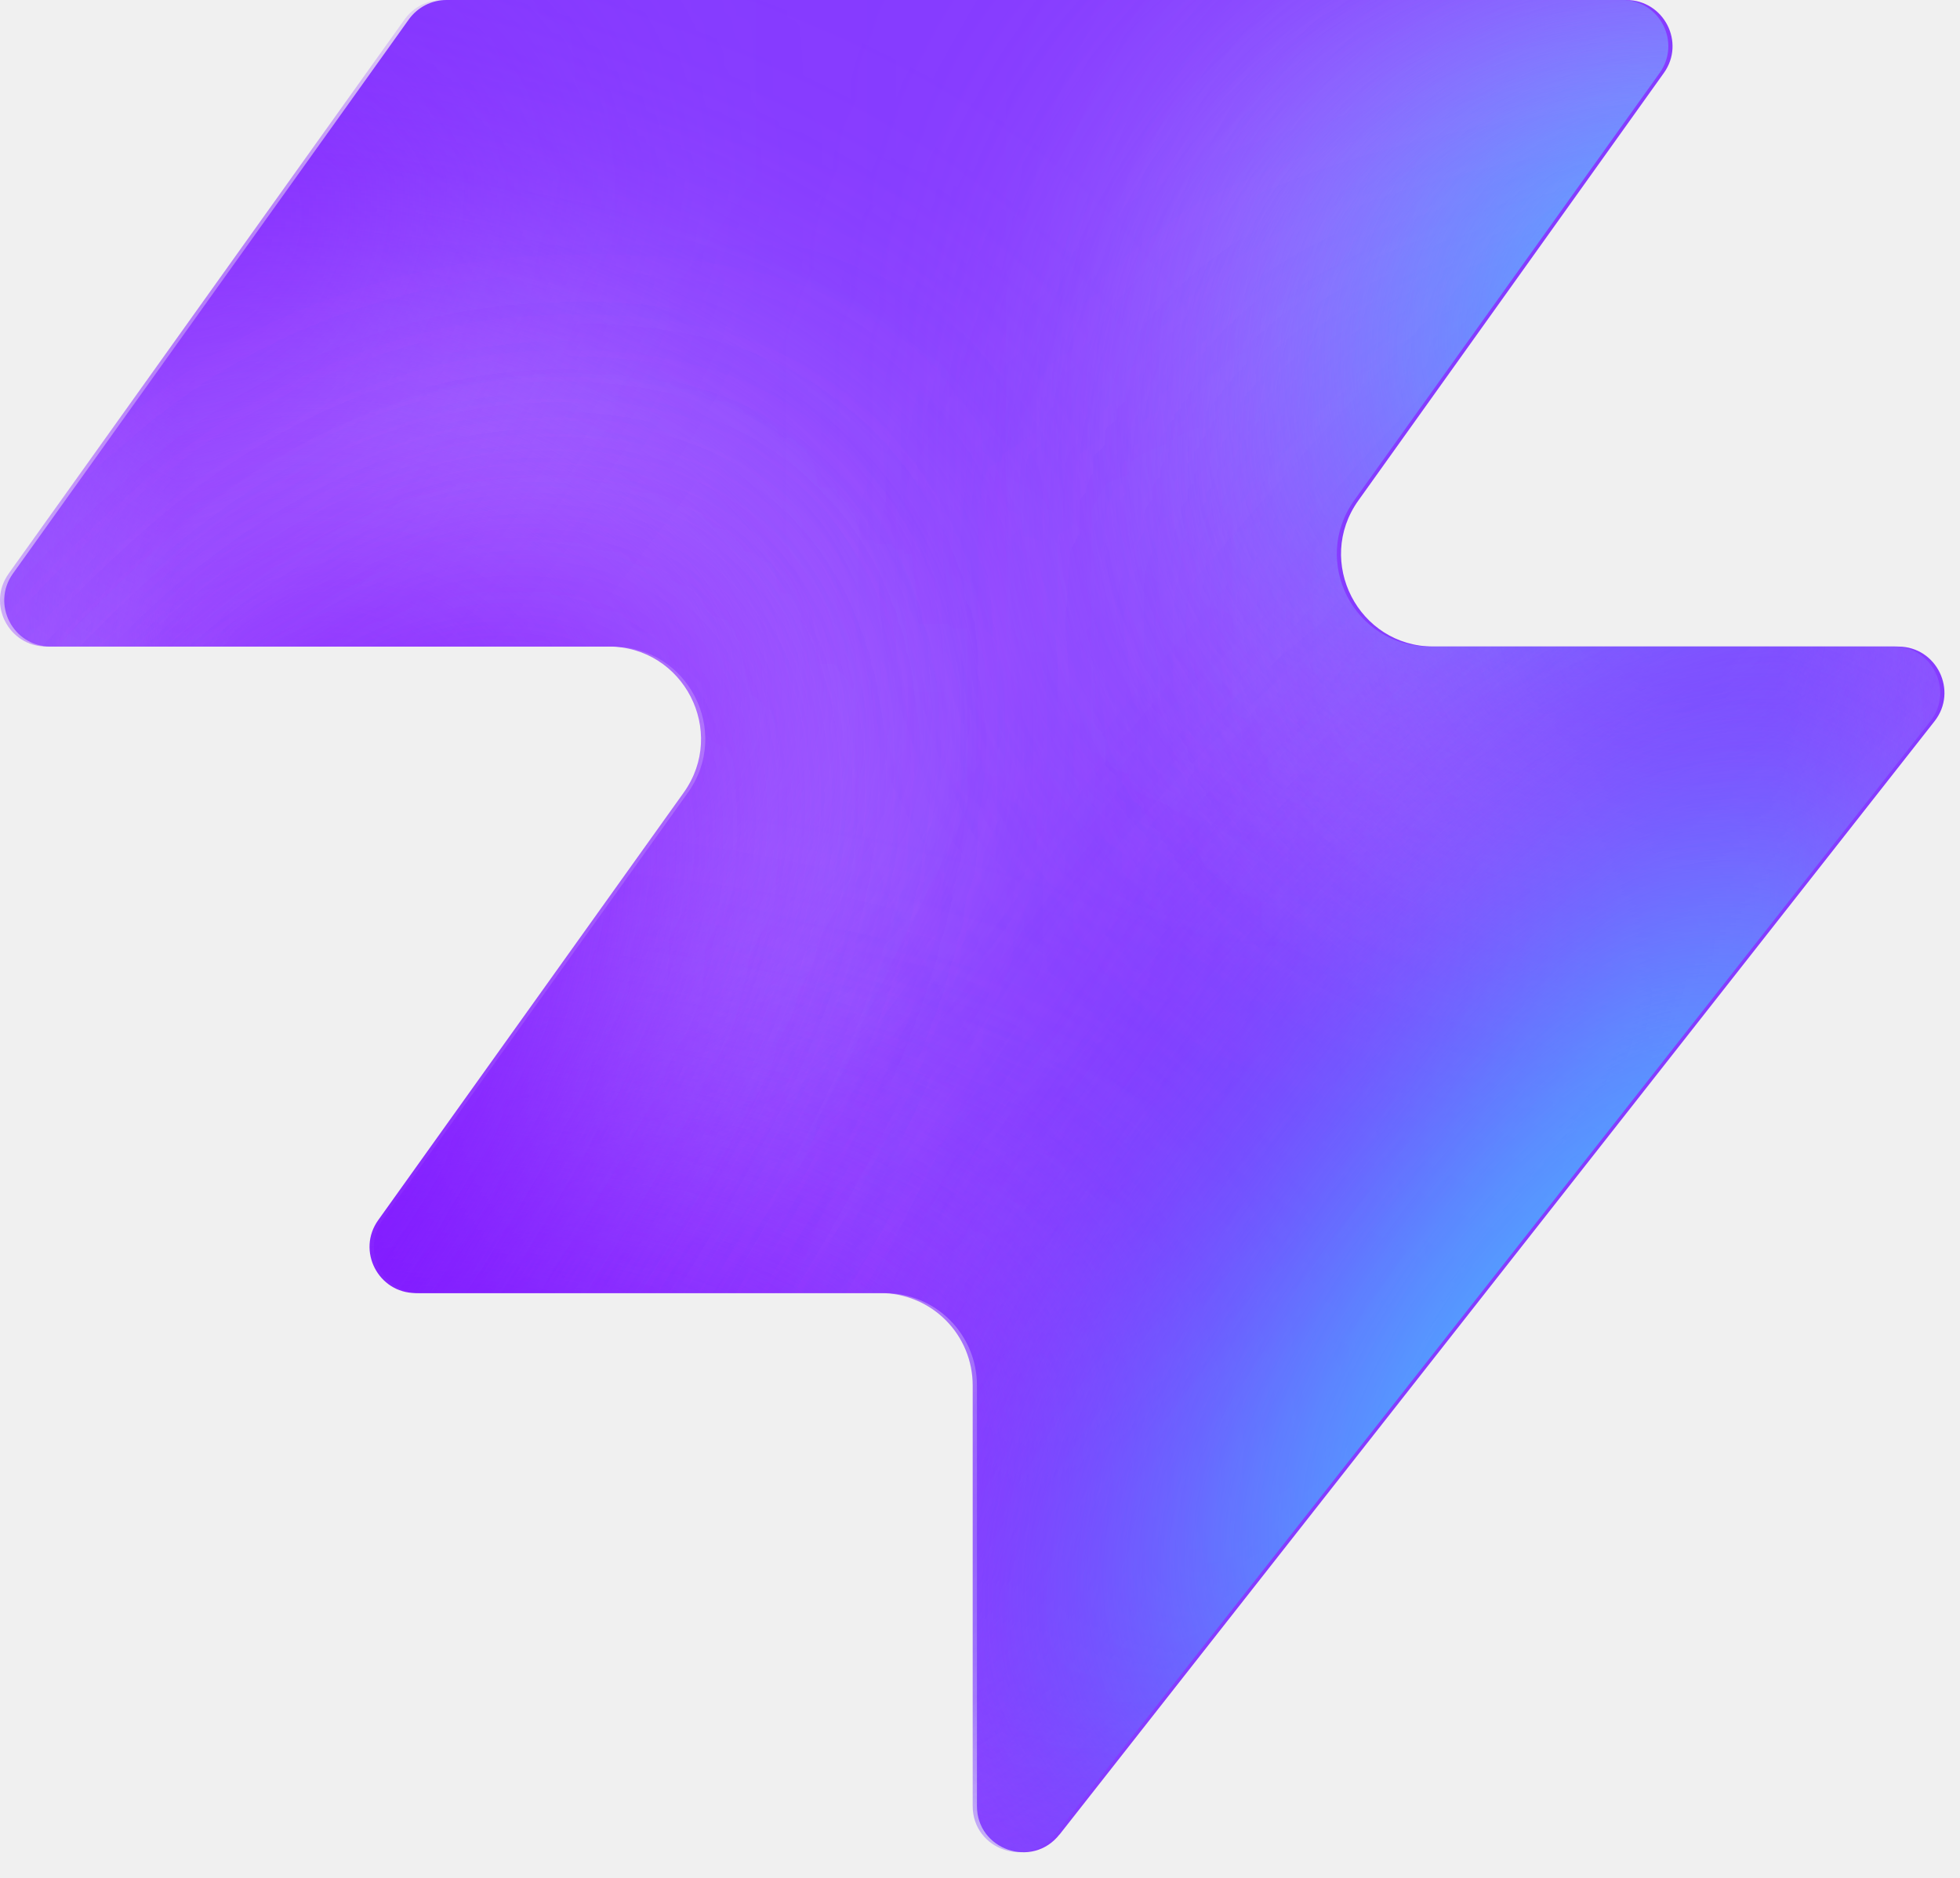
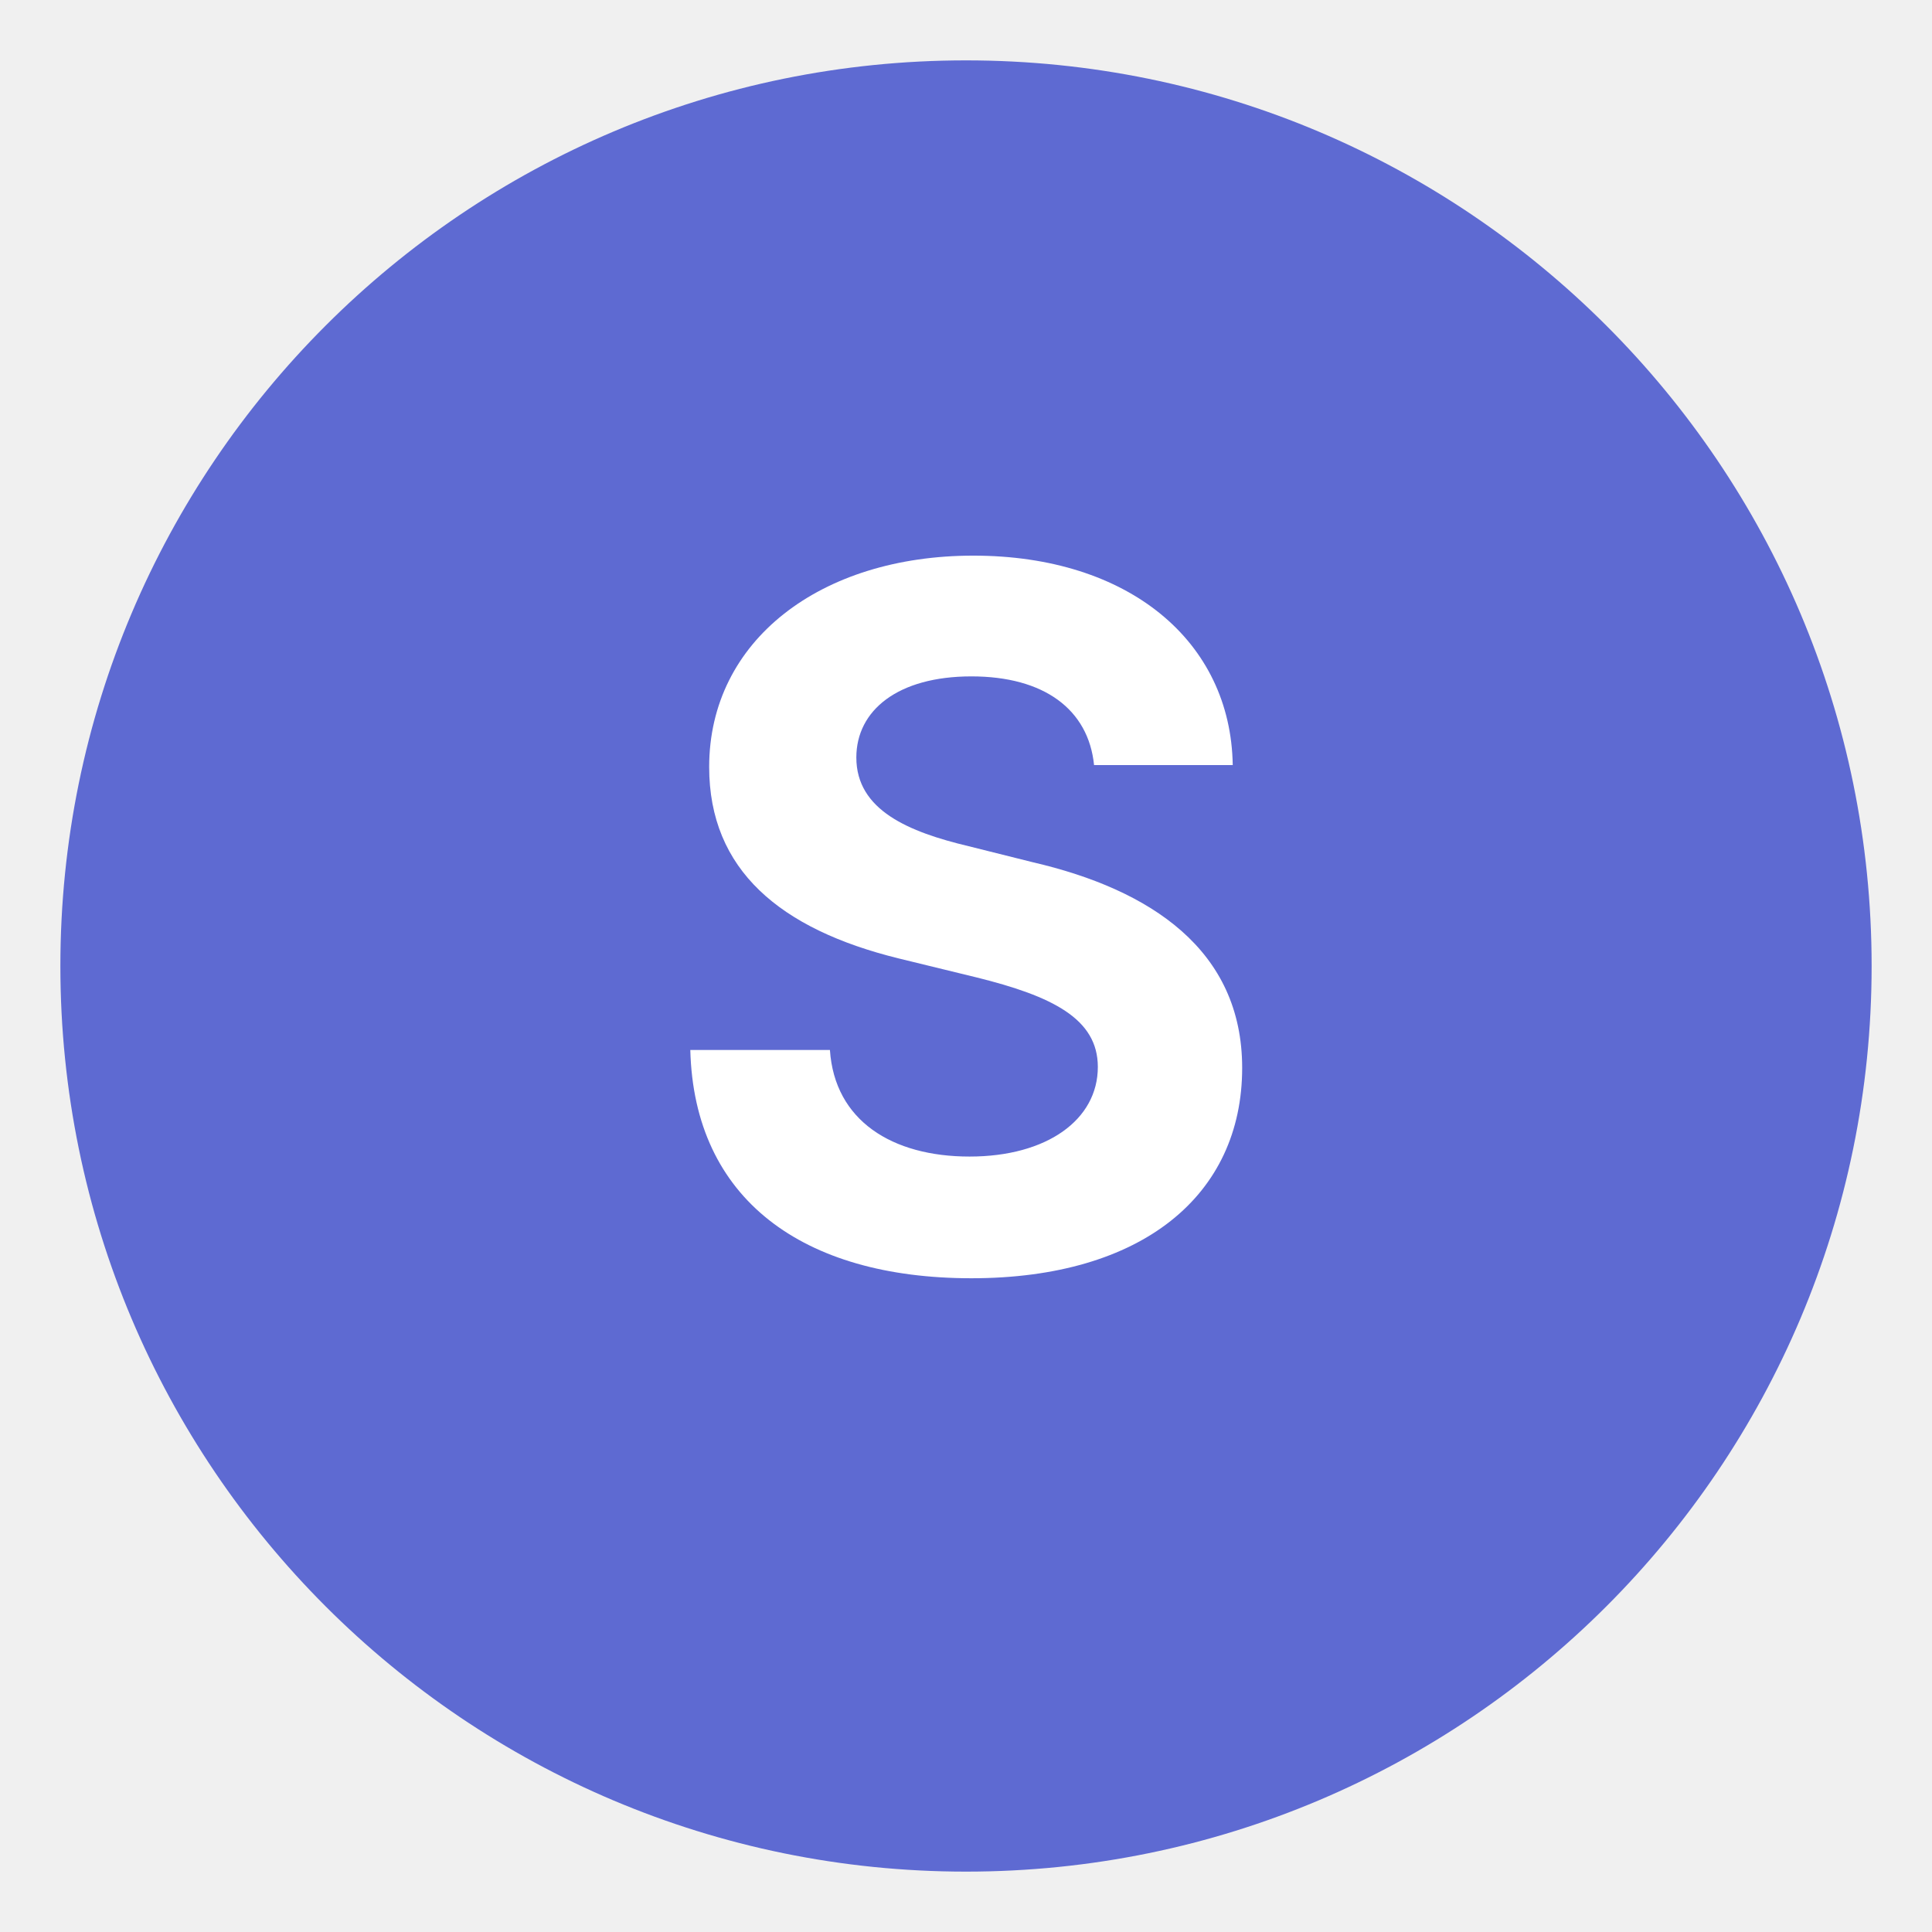
- <svg xmlns="http://www.w3.org/2000/svg" width="48" height="46" fill="none" viewBox="0 0 48 46">
-   <path fill="#863bff" d="M25.946 44.938c-.664.845-2.021.375-2.021-.698V33.937a2.26 2.26 0 0 0-2.262-2.262H10.287c-.92 0-1.456-1.04-.92-1.788l7.48-10.471c1.07-1.497 0-3.578-1.842-3.578H1.237c-.92 0-1.456-1.04-.92-1.788L10.013.474c.214-.297.556-.474.92-.474h28.894c.92 0 1.456 1.04.92 1.788l-7.48 10.471c-1.07 1.498 0 3.579 1.842 3.579h11.377c.943 0 1.473 1.088.89 1.83L25.947 44.94z" style="fill:#863bff;fill:color(display-p3 .525 .23 1);fill-opacity:1" />
-   <mask id="a" width="48" height="46" x="0" y="0" maskUnits="userSpaceOnUse" style="mask-type:alpha">
-     <path fill="#000" d="M25.842 44.938c-.664.844-2.021.375-2.021-.698V33.937a2.26 2.26 0 0 0-2.262-2.262H10.183c-.92 0-1.456-1.04-.92-1.788l7.48-10.471c1.07-1.498 0-3.579-1.842-3.579H1.133c-.92 0-1.456-1.04-.92-1.787L9.91.473c.214-.297.556-.474.92-.474h28.894c.92 0 1.456 1.04.92 1.788l-7.48 10.471c-1.07 1.498 0 3.578 1.842 3.578h11.377c.943 0 1.473 1.088.89 1.832L25.843 44.94z" style="fill:#000;fill-opacity:1" />
-   </mask>
-   <g mask="url(#a)">
-     <g filter="url(#b)">
-       <ellipse cx="5.508" cy="14.704" fill="#ede6ff" rx="5.508" ry="14.704" style="fill:#ede6ff;fill:color(display-p3 .927 .903 1);fill-opacity:1" transform="matrix(.00324 1 1 -.00324 -4.47 31.516)" />
-     </g>
-     <g filter="url(#c)">
-       <ellipse cx="10.399" cy="29.851" fill="#ede6ff" rx="10.399" ry="29.851" style="fill:#ede6ff;fill:color(display-p3 .927 .903 1);fill-opacity:1" transform="matrix(.00324 1 1 -.00324 -39.328 7.883)" />
-     </g>
-     <g filter="url(#d)">
-       <ellipse cx="5.508" cy="30.487" fill="#7e14ff" rx="5.508" ry="30.487" style="fill:#7e14ff;fill:color(display-p3 .492 .077 1);fill-opacity:1" transform="rotate(89.814 -25.913 -14.639)scale(1 -1)" />
-     </g>
-     <g filter="url(#e)">
-       <ellipse cx="5.508" cy="30.599" fill="#7e14ff" rx="5.508" ry="30.599" style="fill:#7e14ff;fill:color(display-p3 .492 .077 1);fill-opacity:1" transform="rotate(89.814 -32.644 -3.334)scale(1 -1)" />
-     </g>
-     <g filter="url(#f)">
-       <ellipse cx="5.508" cy="30.599" fill="#7e14ff" rx="5.508" ry="30.599" style="fill:#7e14ff;fill:color(display-p3 .492 .077 1);fill-opacity:1" transform="matrix(.00324 1 1 -.00324 -34.34 30.47)" />
-     </g>
-     <g filter="url(#g)">
-       <ellipse cx="14.072" cy="22.078" fill="#ede6ff" rx="14.072" ry="22.078" style="fill:#ede6ff;fill:color(display-p3 .927 .903 1);fill-opacity:1" transform="rotate(93.35 24.506 48.493)scale(-1 1)" />
-     </g>
-     <g filter="url(#h)">
-       <ellipse cx="3.47" cy="21.501" fill="#7e14ff" rx="3.47" ry="21.501" style="fill:#7e14ff;fill:color(display-p3 .492 .077 1);fill-opacity:1" transform="rotate(89.009 28.708 47.59)scale(-1 1)" />
-     </g>
-     <g filter="url(#i)">
-       <ellipse cx="3.47" cy="21.501" fill="#7e14ff" rx="3.47" ry="21.501" style="fill:#7e14ff;fill:color(display-p3 .492 .077 1);fill-opacity:1" transform="rotate(89.009 28.708 47.59)scale(-1 1)" />
-     </g>
-     <g filter="url(#j)">
-       <ellipse cx=".387" cy="8.972" fill="#7e14ff" rx="4.407" ry="29.108" style="fill:#7e14ff;fill:color(display-p3 .492 .077 1);fill-opacity:1" transform="rotate(39.51 .387 8.972)" />
-     </g>
-     <g filter="url(#k)">
-       <ellipse cx="47.523" cy="-6.092" fill="#7e14ff" rx="4.407" ry="29.108" style="fill:#7e14ff;fill:color(display-p3 .492 .077 1);fill-opacity:1" transform="rotate(37.892 47.523 -6.092)" />
-     </g>
-     <g filter="url(#l)">
-       <ellipse cx="41.412" cy="6.333" fill="#47bfff" rx="5.971" ry="9.665" style="fill:#47bfff;fill:color(display-p3 .28 .748 1);fill-opacity:1" transform="rotate(37.892 41.412 6.333)" />
-     </g>
-     <g filter="url(#m)">
-       <ellipse cx="-1.879" cy="38.332" fill="#7e14ff" rx="4.407" ry="29.108" style="fill:#7e14ff;fill:color(display-p3 .492 .077 1);fill-opacity:1" transform="rotate(37.892 -1.88 38.332)" />
-     </g>
-     <g filter="url(#n)">
-       <ellipse cx="-1.879" cy="38.332" fill="#7e14ff" rx="4.407" ry="29.108" style="fill:#7e14ff;fill:color(display-p3 .492 .077 1);fill-opacity:1" transform="rotate(37.892 -1.88 38.332)" />
-     </g>
-     <g filter="url(#o)">
-       <ellipse cx="35.651" cy="29.907" fill="#7e14ff" rx="4.407" ry="29.108" style="fill:#7e14ff;fill:color(display-p3 .492 .077 1);fill-opacity:1" transform="rotate(37.892 35.651 29.907)" />
-     </g>
-     <g filter="url(#p)">
-       <ellipse cx="38.418" cy="32.4" fill="#47bfff" rx="5.971" ry="15.297" style="fill:#47bfff;fill:color(display-p3 .28 .748 1);fill-opacity:1" transform="rotate(37.892 38.418 32.4)" />
-     </g>
-   </g>
-   <defs>
-     <filter id="b" width="60.045" height="41.654" x="-19.77" y="16.149" color-interpolation-filters="sRGB" filterUnits="userSpaceOnUse">
-       <feFlood flood-opacity="0" result="BackgroundImageFix" />
-       <feBlend in="SourceGraphic" in2="BackgroundImageFix" result="shape" />
-       <feGaussianBlur result="effect1_foregroundBlur_2002_17158" stdDeviation="7.659" />
-     </filter>
-     <filter id="c" width="90.34" height="51.437" x="-54.613" y="-7.533" color-interpolation-filters="sRGB" filterUnits="userSpaceOnUse">
-       <feFlood flood-opacity="0" result="BackgroundImageFix" />
-       <feBlend in="SourceGraphic" in2="BackgroundImageFix" result="shape" />
-       <feGaussianBlur result="effect1_foregroundBlur_2002_17158" stdDeviation="7.659" />
-     </filter>
-     <filter id="d" width="79.355" height="29.4" x="-49.64" y="2.03" color-interpolation-filters="sRGB" filterUnits="userSpaceOnUse">
-       <feFlood flood-opacity="0" result="BackgroundImageFix" />
-       <feBlend in="SourceGraphic" in2="BackgroundImageFix" result="shape" />
-       <feGaussianBlur result="effect1_foregroundBlur_2002_17158" stdDeviation="4.596" />
-     </filter>
-     <filter id="e" width="79.579" height="29.4" x="-45.045" y="20.029" color-interpolation-filters="sRGB" filterUnits="userSpaceOnUse">
-       <feFlood flood-opacity="0" result="BackgroundImageFix" />
-       <feBlend in="SourceGraphic" in2="BackgroundImageFix" result="shape" />
-       <feGaussianBlur result="effect1_foregroundBlur_2002_17158" stdDeviation="4.596" />
-     </filter>
-     <filter id="f" width="79.579" height="29.4" x="-43.513" y="21.178" color-interpolation-filters="sRGB" filterUnits="userSpaceOnUse">
-       <feFlood flood-opacity="0" result="BackgroundImageFix" />
-       <feBlend in="SourceGraphic" in2="BackgroundImageFix" result="shape" />
-       <feGaussianBlur result="effect1_foregroundBlur_2002_17158" stdDeviation="4.596" />
-     </filter>
-     <filter id="g" width="74.749" height="58.852" x="15.756" y="-17.901" color-interpolation-filters="sRGB" filterUnits="userSpaceOnUse">
-       <feFlood flood-opacity="0" result="BackgroundImageFix" />
-       <feBlend in="SourceGraphic" in2="BackgroundImageFix" result="shape" />
-       <feGaussianBlur result="effect1_foregroundBlur_2002_17158" stdDeviation="7.659" />
-     </filter>
-     <filter id="h" width="61.377" height="25.362" x="23.548" y="2.284" color-interpolation-filters="sRGB" filterUnits="userSpaceOnUse">
-       <feFlood flood-opacity="0" result="BackgroundImageFix" />
-       <feBlend in="SourceGraphic" in2="BackgroundImageFix" result="shape" />
-       <feGaussianBlur result="effect1_foregroundBlur_2002_17158" stdDeviation="4.596" />
-     </filter>
-     <filter id="i" width="61.377" height="25.362" x="23.548" y="2.284" color-interpolation-filters="sRGB" filterUnits="userSpaceOnUse">
-       <feFlood flood-opacity="0" result="BackgroundImageFix" />
-       <feBlend in="SourceGraphic" in2="BackgroundImageFix" result="shape" />
-       <feGaussianBlur result="effect1_foregroundBlur_2002_17158" stdDeviation="4.596" />
-     </filter>
-     <filter id="j" width="56.045" height="63.649" x="-27.636" y="-22.853" color-interpolation-filters="sRGB" filterUnits="userSpaceOnUse">
-       <feFlood flood-opacity="0" result="BackgroundImageFix" />
-       <feBlend in="SourceGraphic" in2="BackgroundImageFix" result="shape" />
-       <feGaussianBlur result="effect1_foregroundBlur_2002_17158" stdDeviation="4.596" />
-     </filter>
-     <filter id="k" width="54.814" height="64.646" x="20.116" y="-38.415" color-interpolation-filters="sRGB" filterUnits="userSpaceOnUse">
-       <feFlood flood-opacity="0" result="BackgroundImageFix" />
-       <feBlend in="SourceGraphic" in2="BackgroundImageFix" result="shape" />
-       <feGaussianBlur result="effect1_foregroundBlur_2002_17158" stdDeviation="4.596" />
-     </filter>
-     <filter id="l" width="33.541" height="35.313" x="24.641" y="-11.323" color-interpolation-filters="sRGB" filterUnits="userSpaceOnUse">
-       <feFlood flood-opacity="0" result="BackgroundImageFix" />
-       <feBlend in="SourceGraphic" in2="BackgroundImageFix" result="shape" />
-       <feGaussianBlur result="effect1_foregroundBlur_2002_17158" stdDeviation="4.596" />
-     </filter>
-     <filter id="m" width="54.814" height="64.646" x="-29.286" y="6.009" color-interpolation-filters="sRGB" filterUnits="userSpaceOnUse">
-       <feFlood flood-opacity="0" result="BackgroundImageFix" />
-       <feBlend in="SourceGraphic" in2="BackgroundImageFix" result="shape" />
-       <feGaussianBlur result="effect1_foregroundBlur_2002_17158" stdDeviation="4.596" />
-     </filter>
-     <filter id="n" width="54.814" height="64.646" x="-29.286" y="6.009" color-interpolation-filters="sRGB" filterUnits="userSpaceOnUse">
-       <feFlood flood-opacity="0" result="BackgroundImageFix" />
-       <feBlend in="SourceGraphic" in2="BackgroundImageFix" result="shape" />
-       <feGaussianBlur result="effect1_foregroundBlur_2002_17158" stdDeviation="4.596" />
-     </filter>
-     <filter id="o" width="54.814" height="64.646" x="8.244" y="-2.416" color-interpolation-filters="sRGB" filterUnits="userSpaceOnUse">
-       <feFlood flood-opacity="0" result="BackgroundImageFix" />
-       <feBlend in="SourceGraphic" in2="BackgroundImageFix" result="shape" />
-       <feGaussianBlur result="effect1_foregroundBlur_2002_17158" stdDeviation="4.596" />
-     </filter>
-     <filter id="p" width="39.409" height="43.623" x="18.713" y="10.588" color-interpolation-filters="sRGB" filterUnits="userSpaceOnUse">
-       <feFlood flood-opacity="0" result="BackgroundImageFix" />
-       <feBlend in="SourceGraphic" in2="BackgroundImageFix" result="shape" />
-       <feGaussianBlur result="effect1_foregroundBlur_2002_17158" stdDeviation="4.596" />
-     </filter>
-   </defs>
+ <svg xmlns="http://www.w3.org/2000/svg" viewBox="0 0 32 32">
+   <circle cx="16" cy="16" r="15" fill="#5E6AD2" />
+   <text x="16" y="21" text-anchor="middle" fill="white" font-size="16" font-weight="700" font-family="Inter, system-ui, sans-serif">S</text>
</svg>
